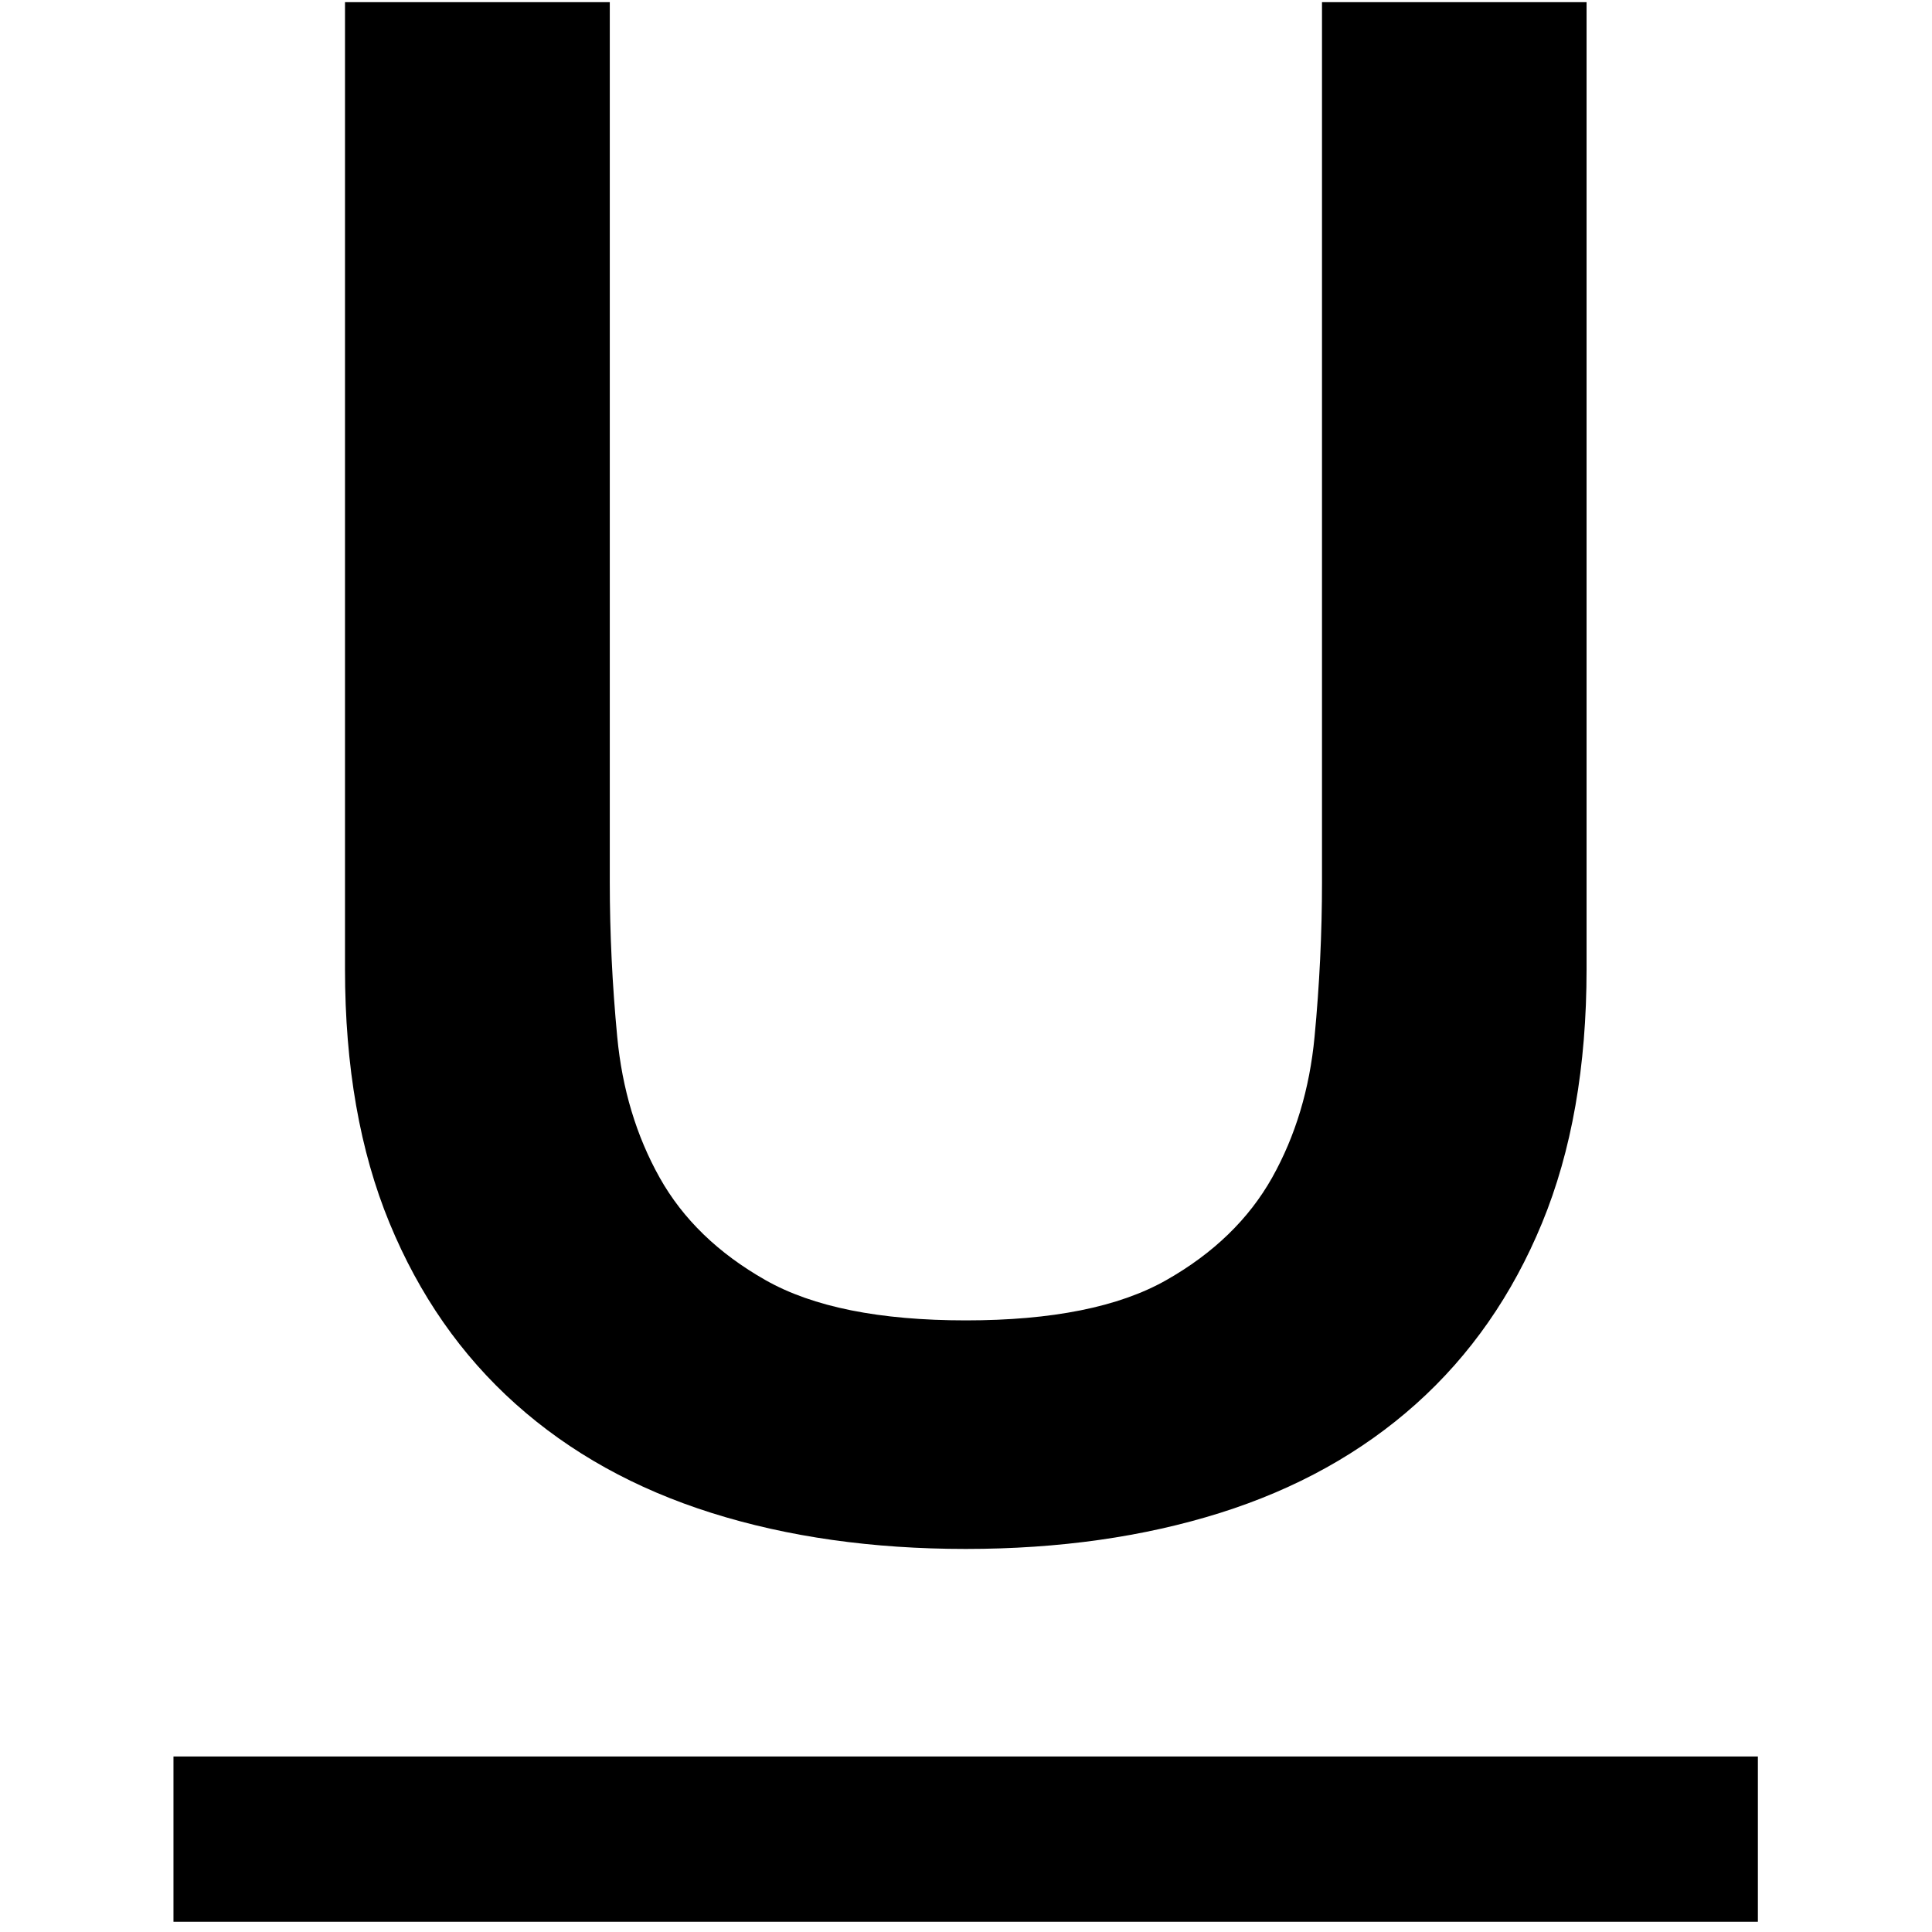
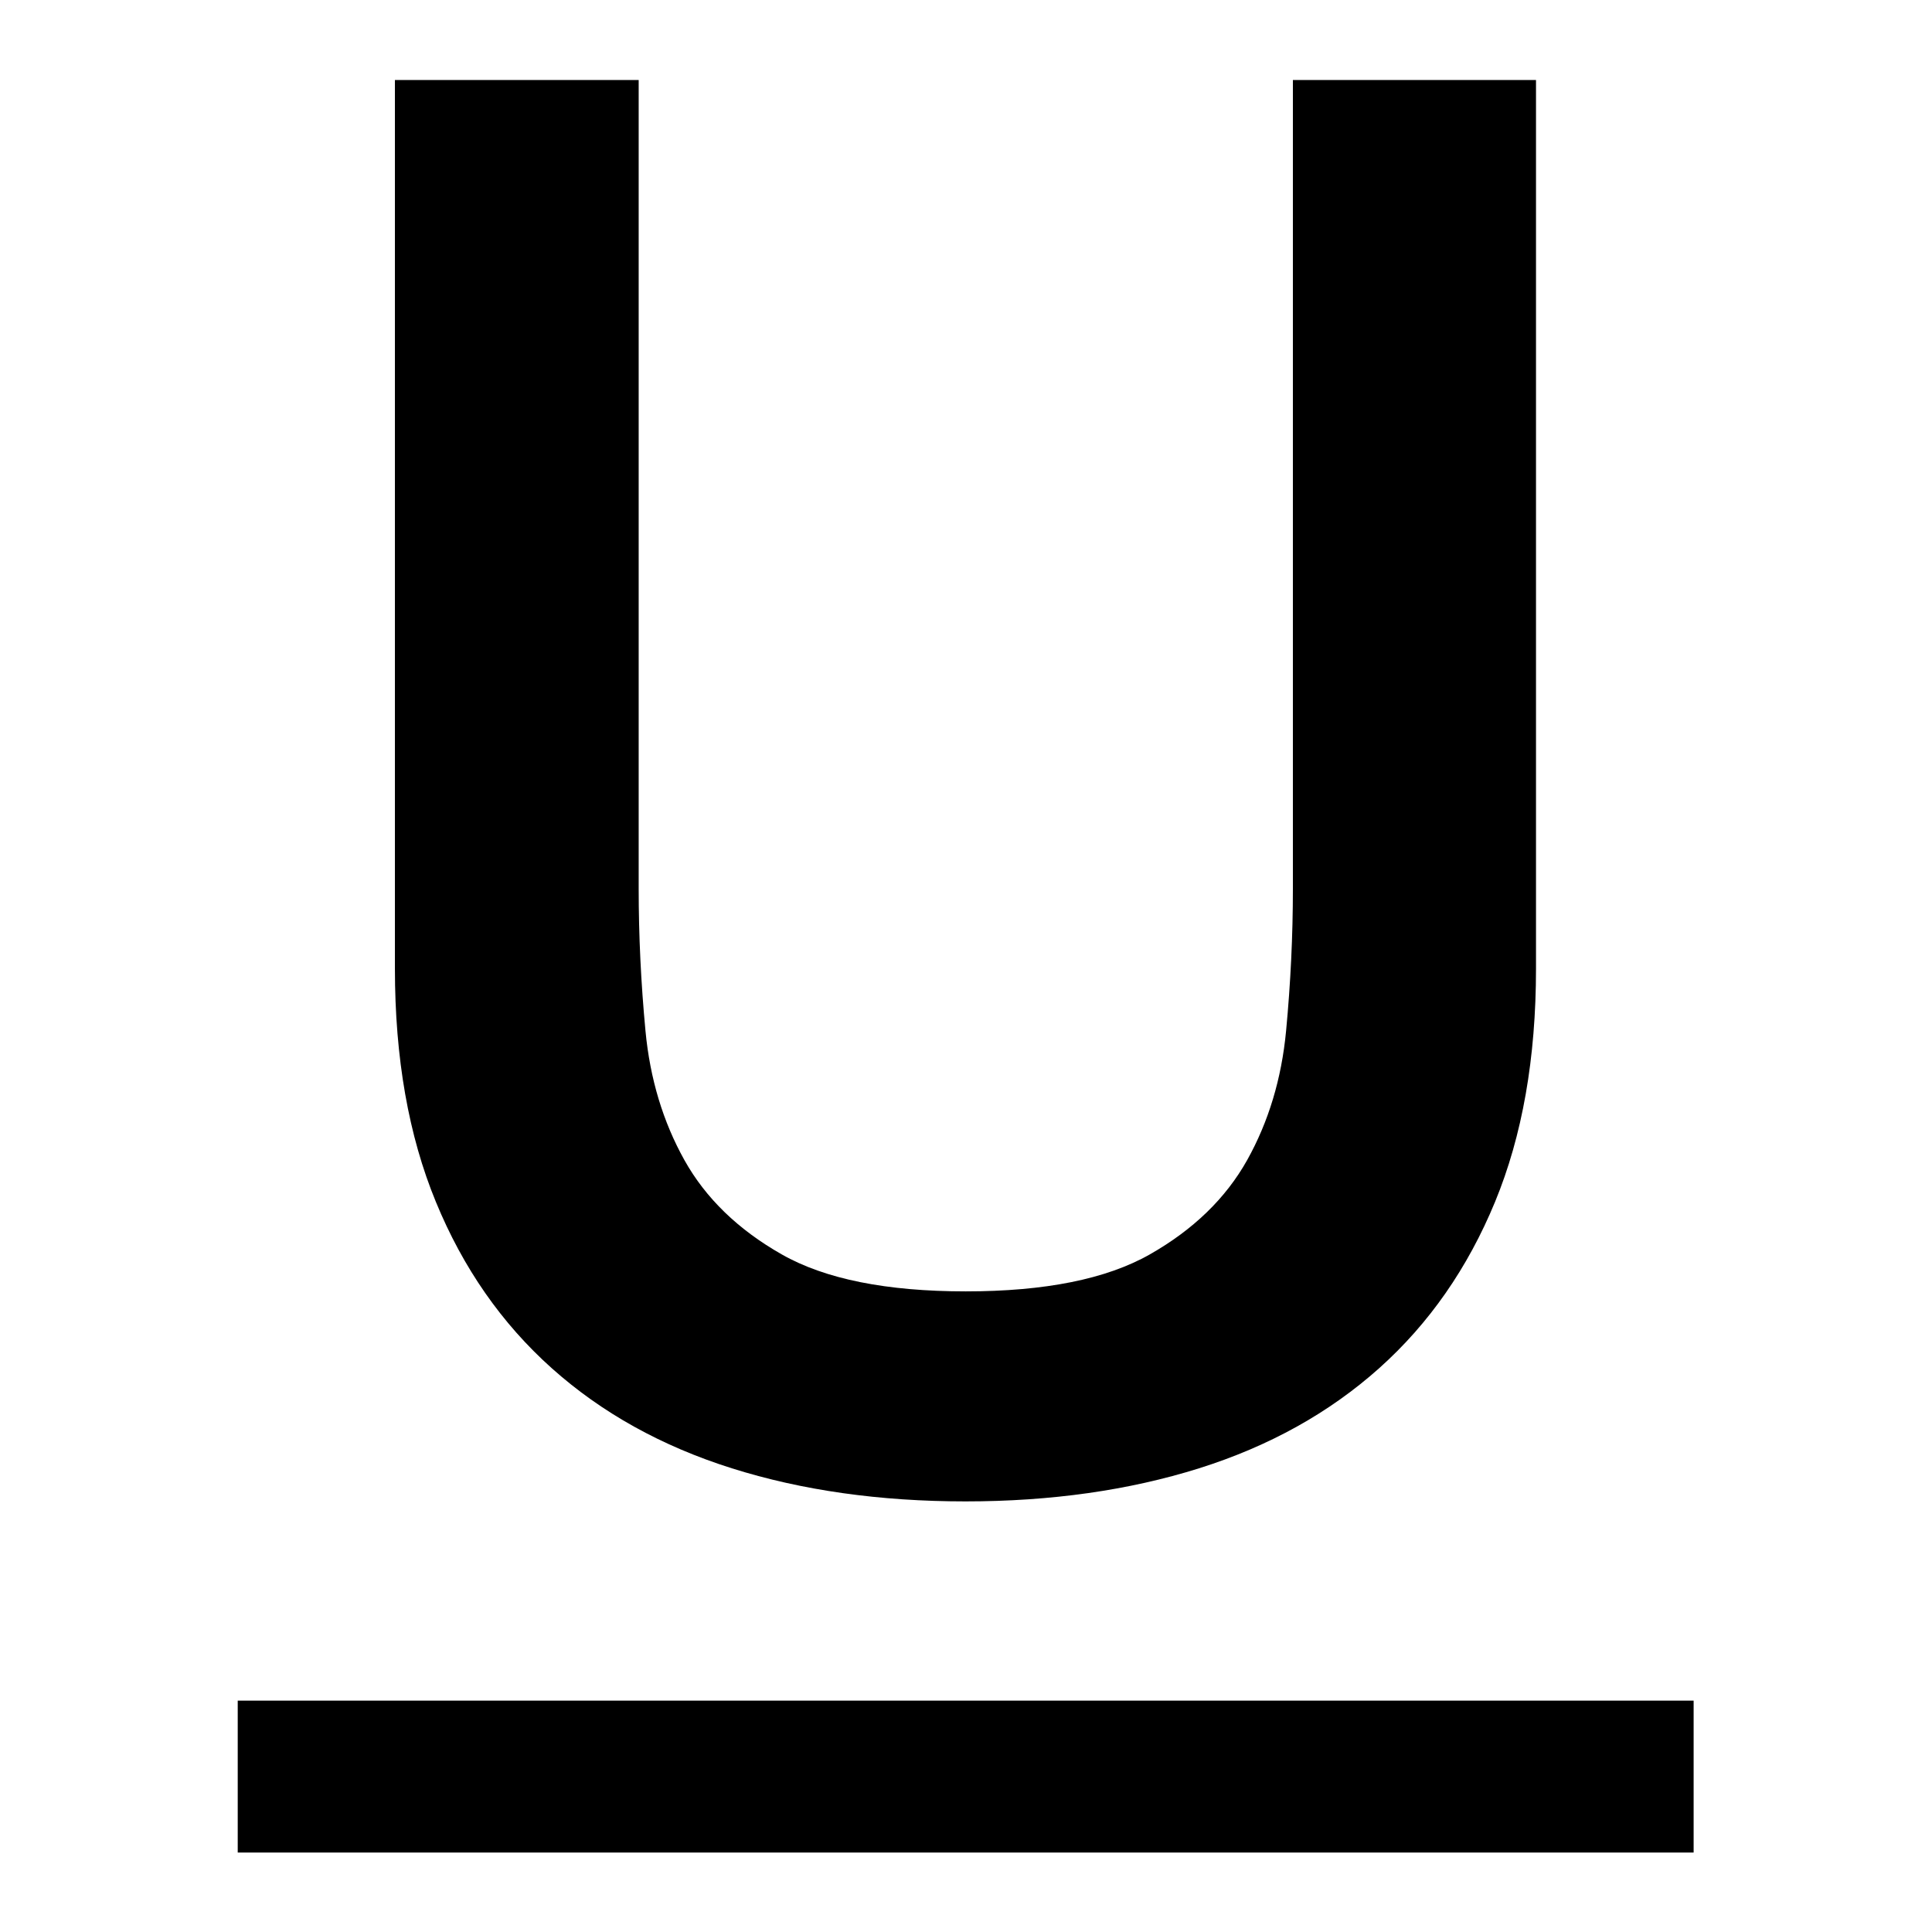
<svg xmlns="http://www.w3.org/2000/svg" version="1.1" id="Layer_1" x="0px" y="0px" viewBox="0 0 1792 1792" style="enable-background:new 0 0 1792 1792;" xml:space="preserve">
  <g>
-     <path d="M320.2,2h245.4v816.4c0,47.1,2.3,94.9,6.9,143.3c4.6,48.4,17.7,91.9,39.3,130.5c21.6,38.6,54.4,70.3,98.3,95.2   c43.9,24.9,105.8,37.3,185.8,37.3c79.9,0,141.9-12.4,185.8-37.3c43.9-24.9,76.6-56.6,98.3-95.2c21.6-38.6,34.7-82.1,39.3-130.5   c4.6-48.4,6.9-96.2,6.9-143.3V2h245.4v896.9c0,90.3-13.8,168.8-41.3,235.5c-27.5,66.7-66.5,122.7-116.9,167.8   c-50.4,45.1-111,78.8-181.8,101.1c-70.7,22.2-149.3,33.4-235.8,33.4c-86.4,0-165.1-11.1-235.8-33.4   c-70.7-22.3-131.3-55.9-181.8-101.1s-89.4-101.1-116.9-167.8c-27.5-66.7-41.3-145.2-41.3-235.5V2z" />
+     <path d="M366.9,74.2h225.5v750.2c0,43.3,2.1,87.2,6.3,131.7s16.3,84.4,36.1,119.9s50,64.6,90.3,87.5s97.2,34.3,170.7,34.3   c73.4,0,130.4-11.4,170.7-34.3s70.4-52,90.3-87.5c19.8-35.5,31.9-75.4,36.1-119.9s6.3-88.4,6.3-131.7V74.2h225.5v824.2   c0,83-12.7,155.1-38,216.4s-61.1,112.8-107.4,154.2c-46.3,41.4-102,72.4-167.1,92.9c-65,20.4-137.2,30.7-216.7,30.7   c-79.4,0-151.7-10.2-216.7-30.7s-120.7-51.4-167.1-92.9s-82.2-92.9-107.4-154.2c-25.3-61.3-38-133.4-38-216.4V74.2H366.9z" />
  </g>
-   <rect x="160.9" y="1629.2" width="1469.6" height="153.3" />
+   <rect x="220.5" y="1577.4" width="1350.4" height="140.9" />
</svg>
